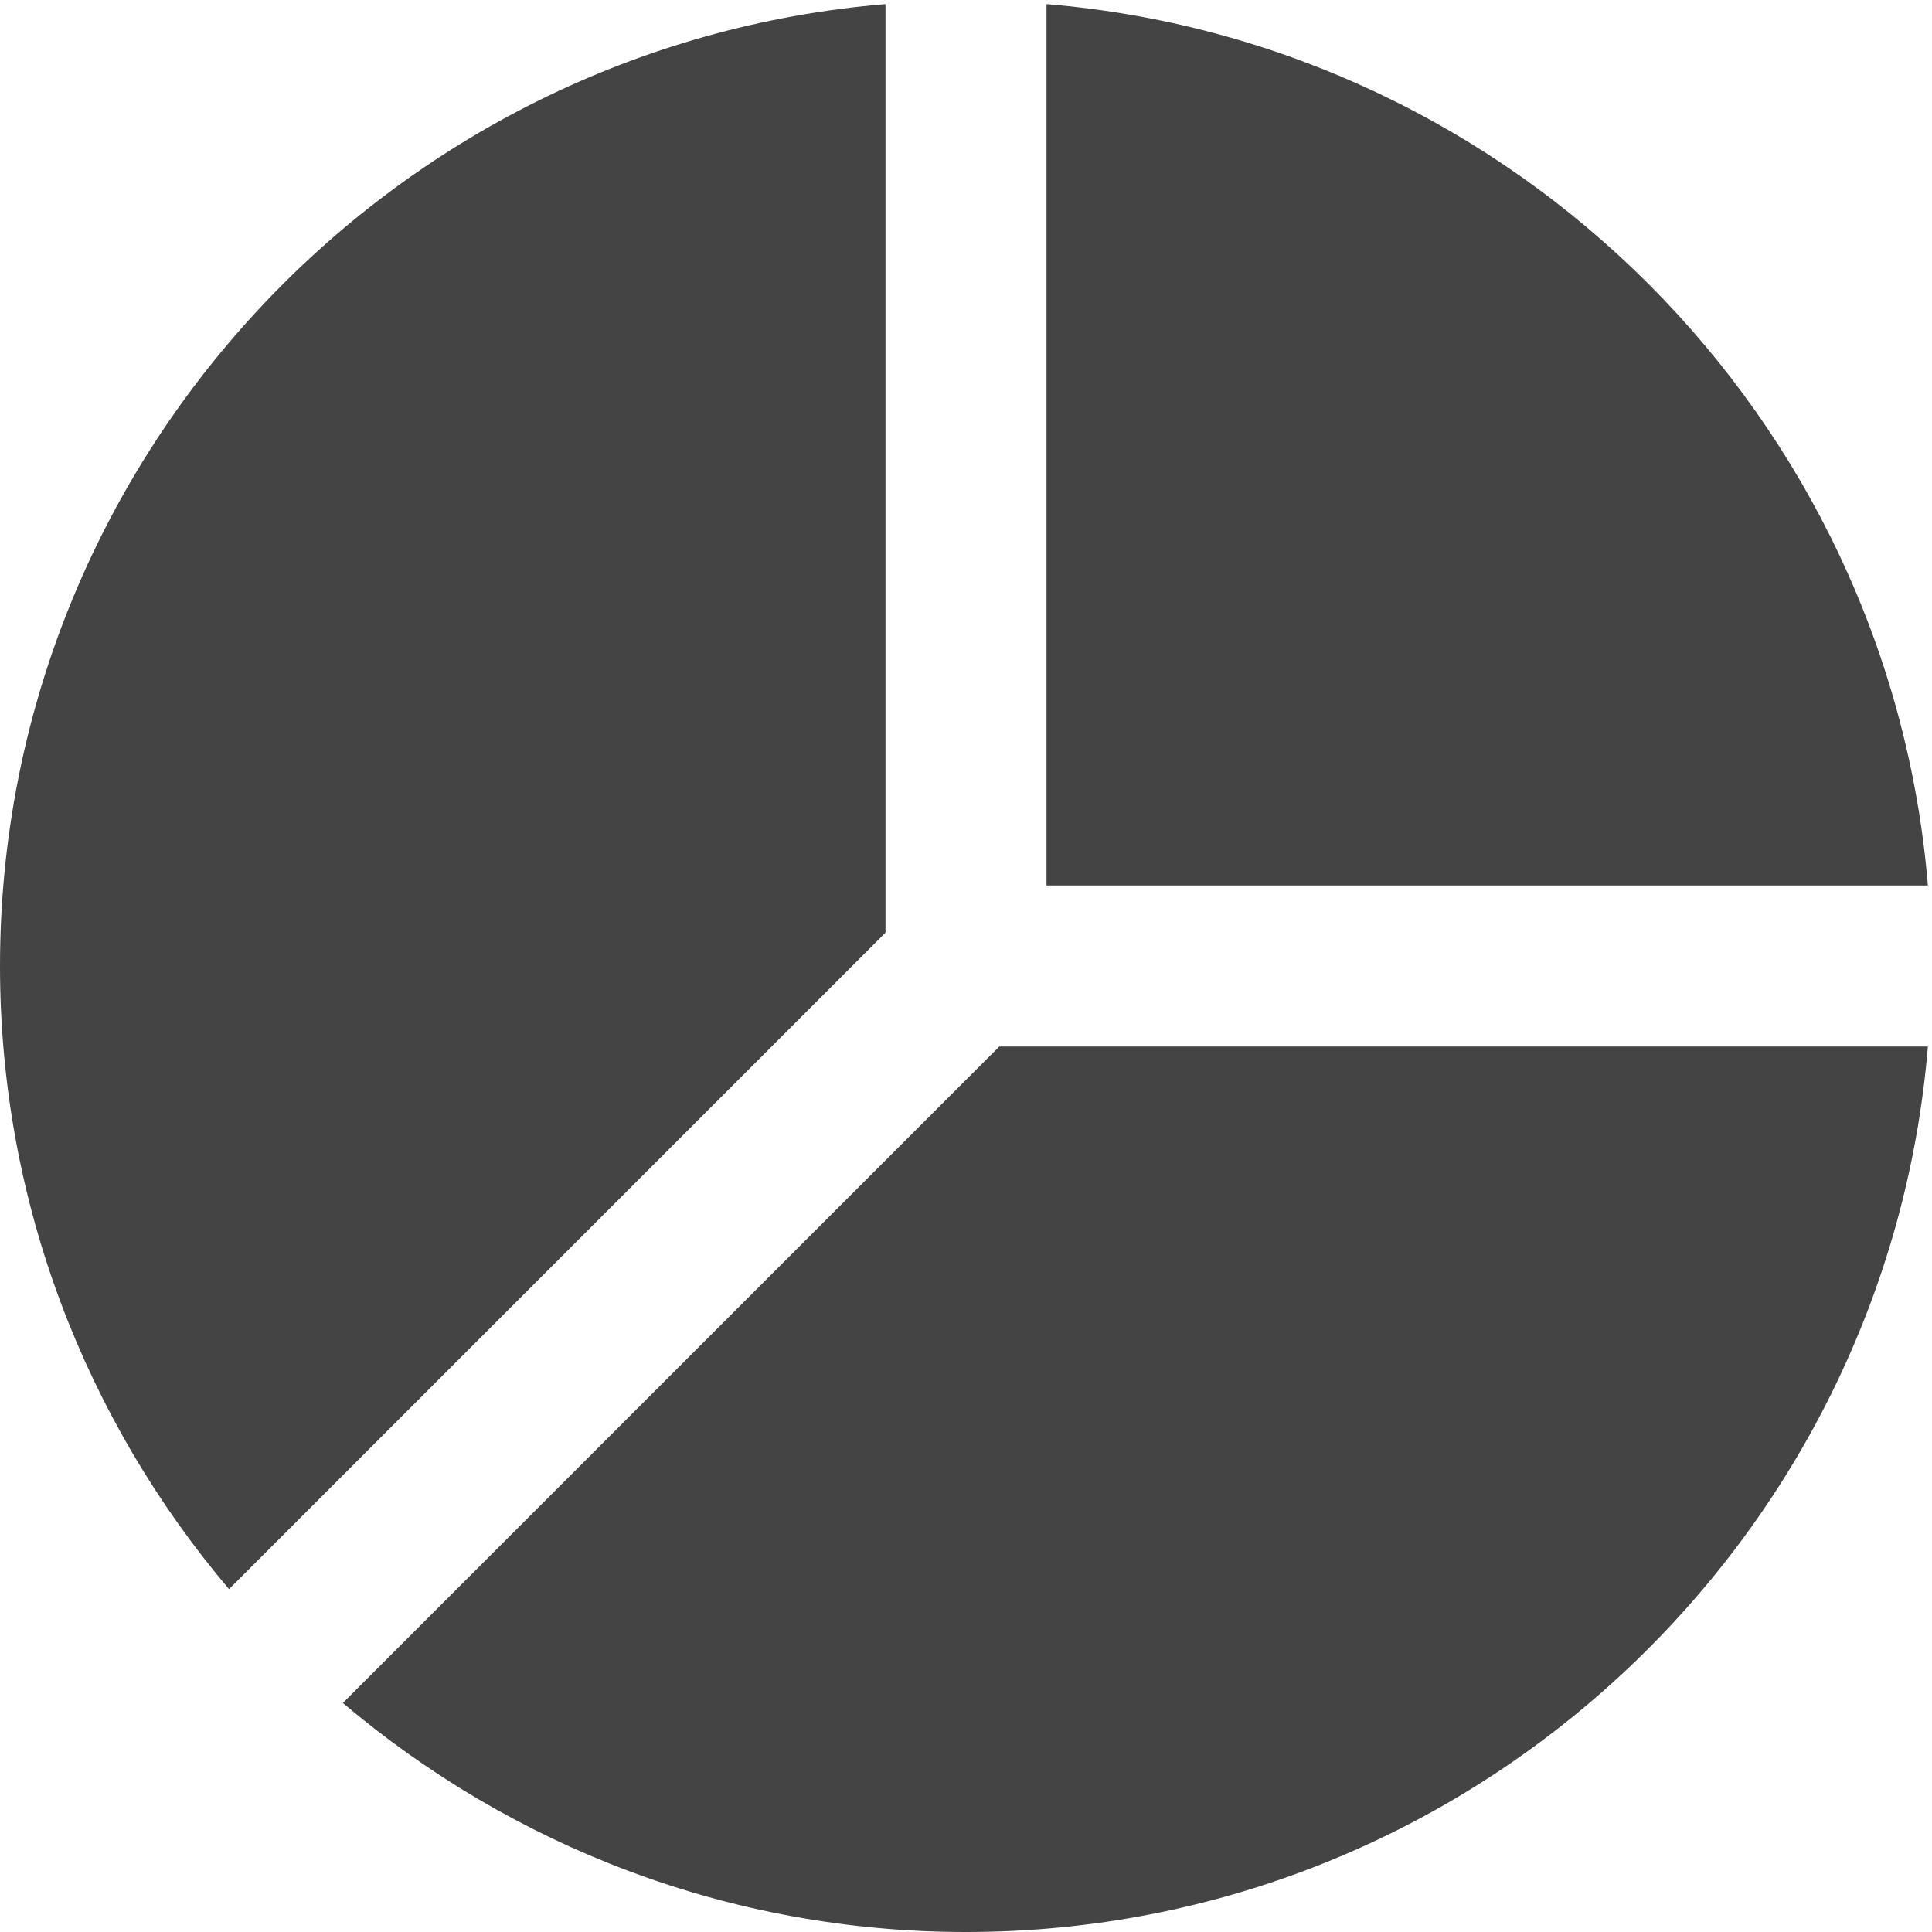
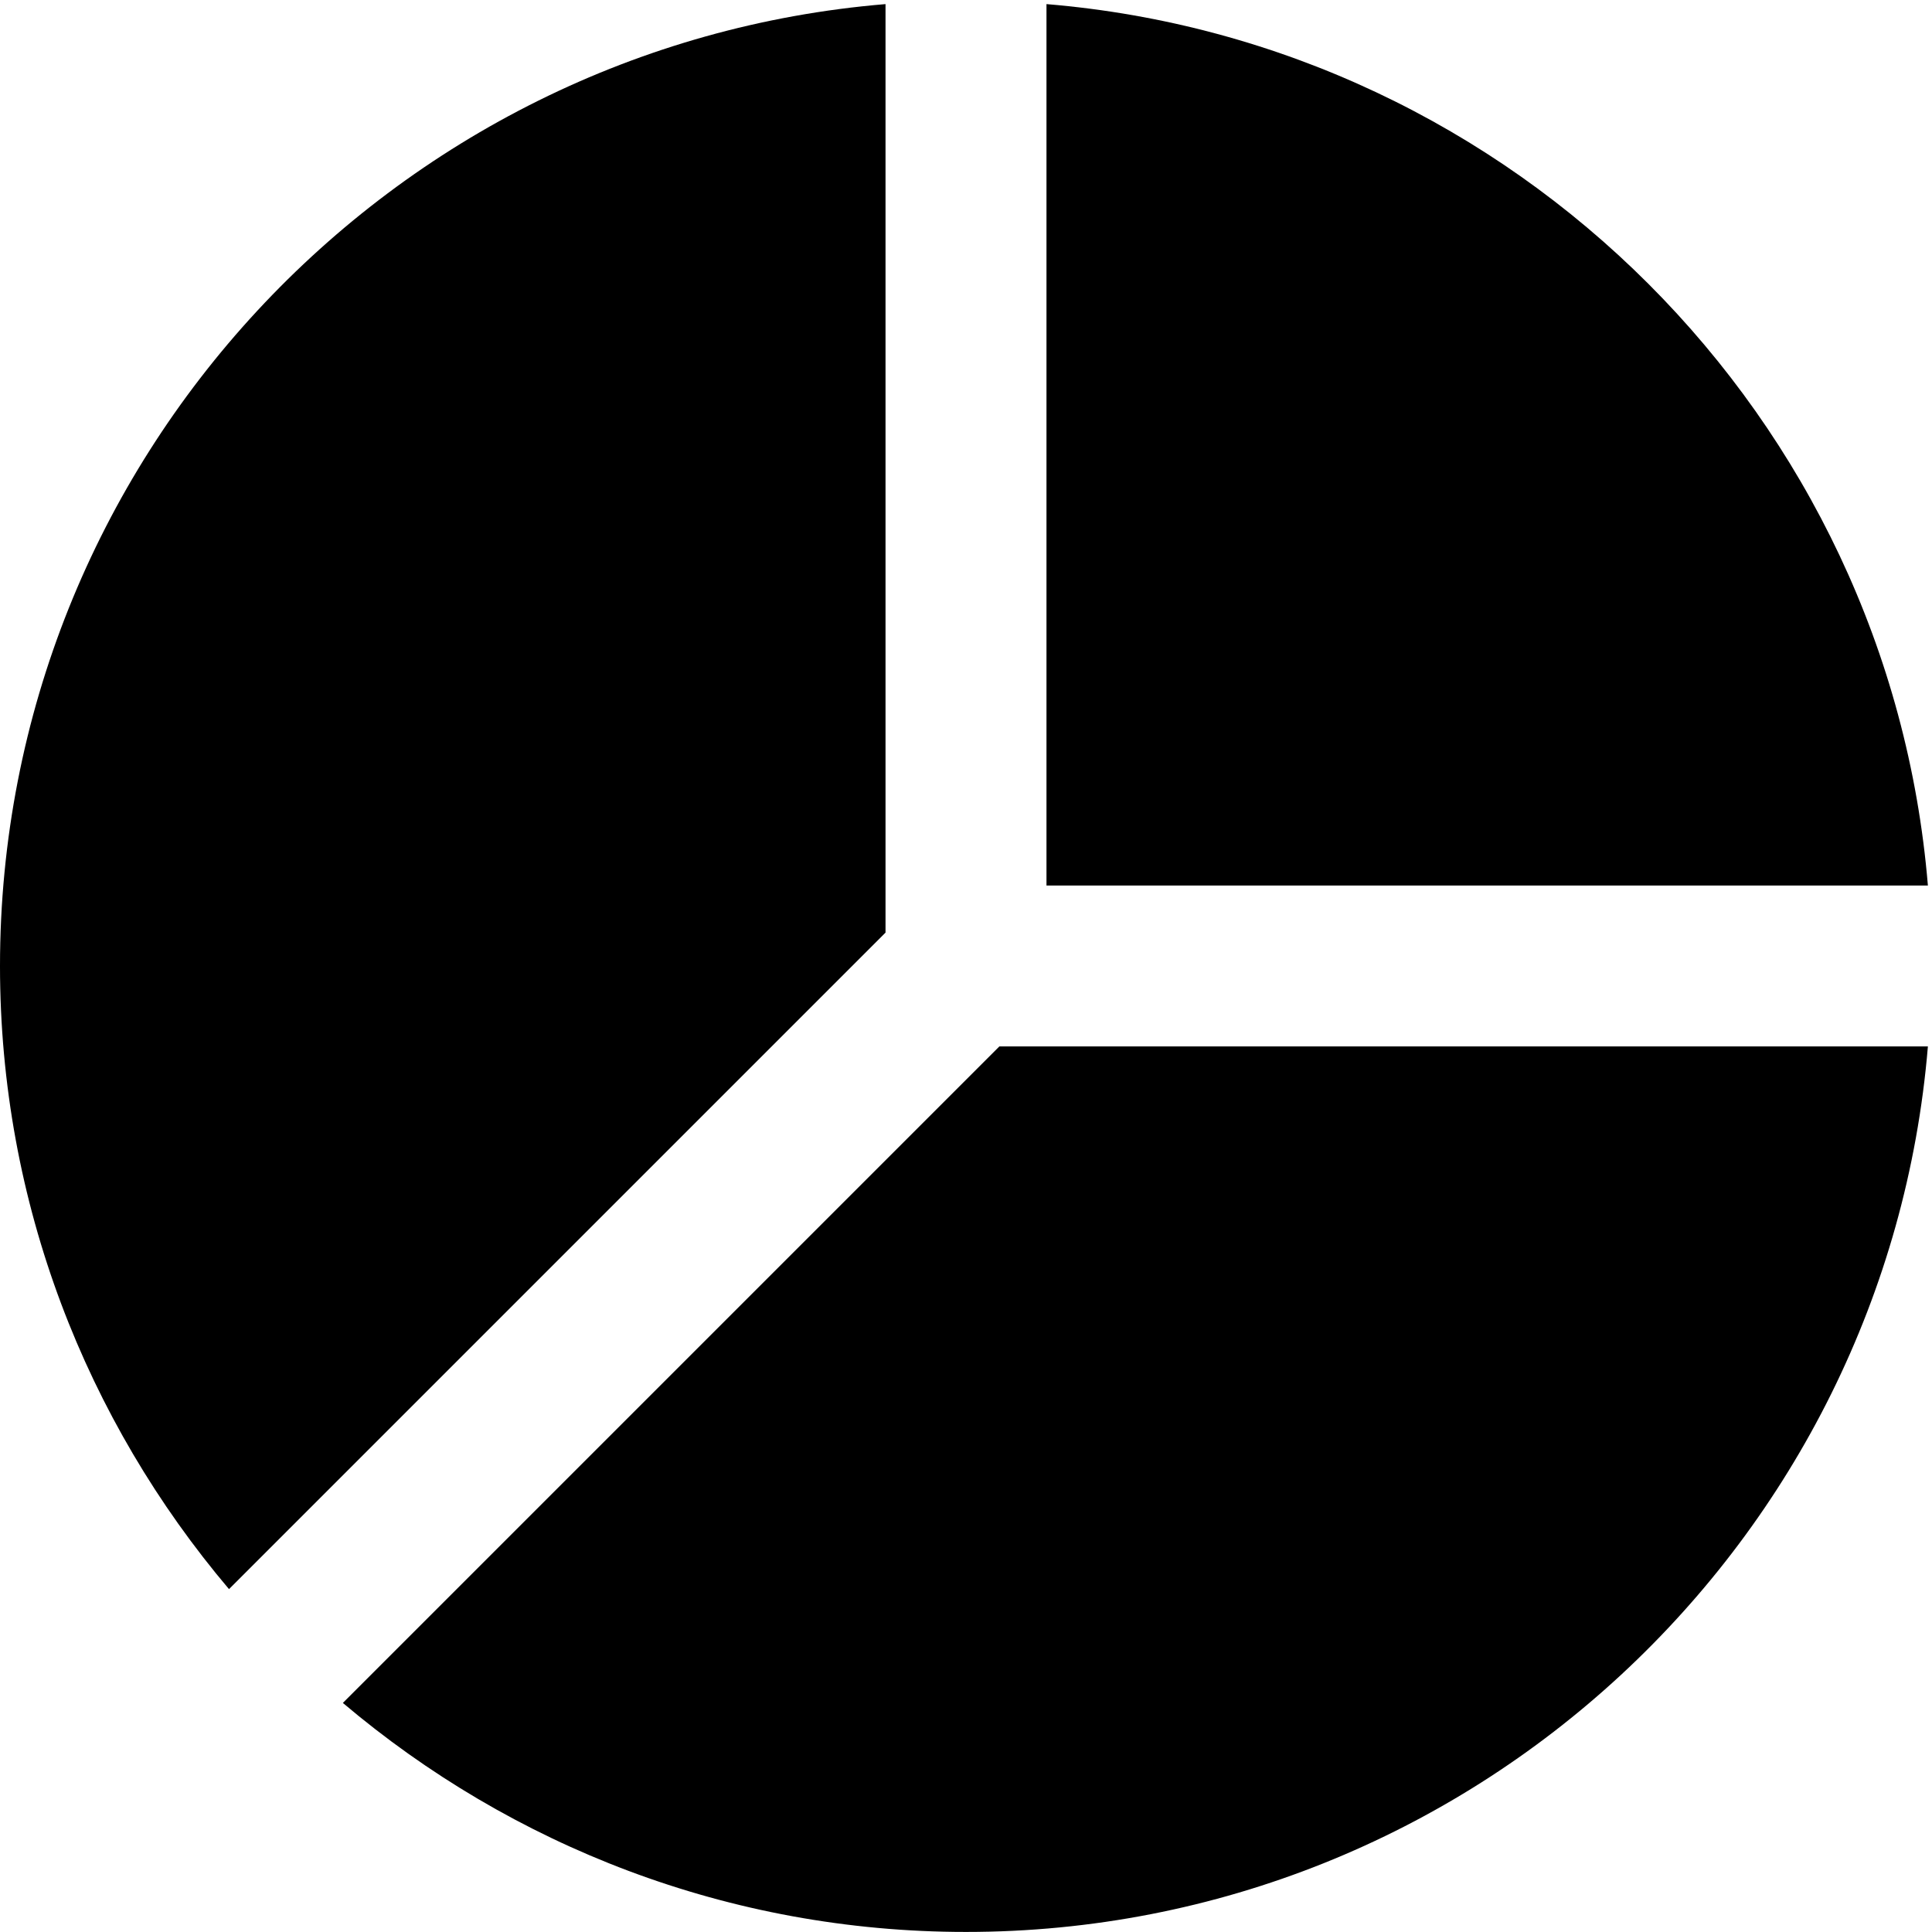
- <svg xmlns="http://www.w3.org/2000/svg" x="0px" y="0px" viewBox="0 0 24 24" width="24" height="24">
-   <g class="nc-icon-wrapper" fill="#444444">
-     <path data-color="color-2" fill="#444444" d="M13,11h10.949C23.466,5.181,18.819,0.534,13,0.051V11z" />
-     <path fill="#444444" d="M12.414,13l-8.155,8.155C6.351,22.926,9.051,24,12,24c6.279,0,11.438-4.851,11.949-11H12.414z" />
-     <path fill="#444444" d="M11,11.586V0.051C4.851,0.562,0,5.721,0,12c0,2.949,1.074,5.649,2.845,7.741L11,11.586z" />
-   </g>
+ <svg xmlns="http://www.w3.org/2000/svg" version="1.1" width="32" height="32" viewBox="0 0 32 32">
+   <path d="M17.333 14.667h14.599c-0.644-7.759-6.84-13.955-14.599-14.599v14.599z" />
+   <path d="M16.552 17.333l-10.873 10.873c2.789 2.361 6.389 3.793 10.321 3.793 8.372 0 15.251-6.468 15.932-14.667h-15.38z" />
+   <path d="M14.667 15.448v-15.38c-8.199 0.681-14.667 7.56-14.667 15.932 0 3.932 1.432 7.532 3.793 10.321l10.873-10.873z" />
</svg>
